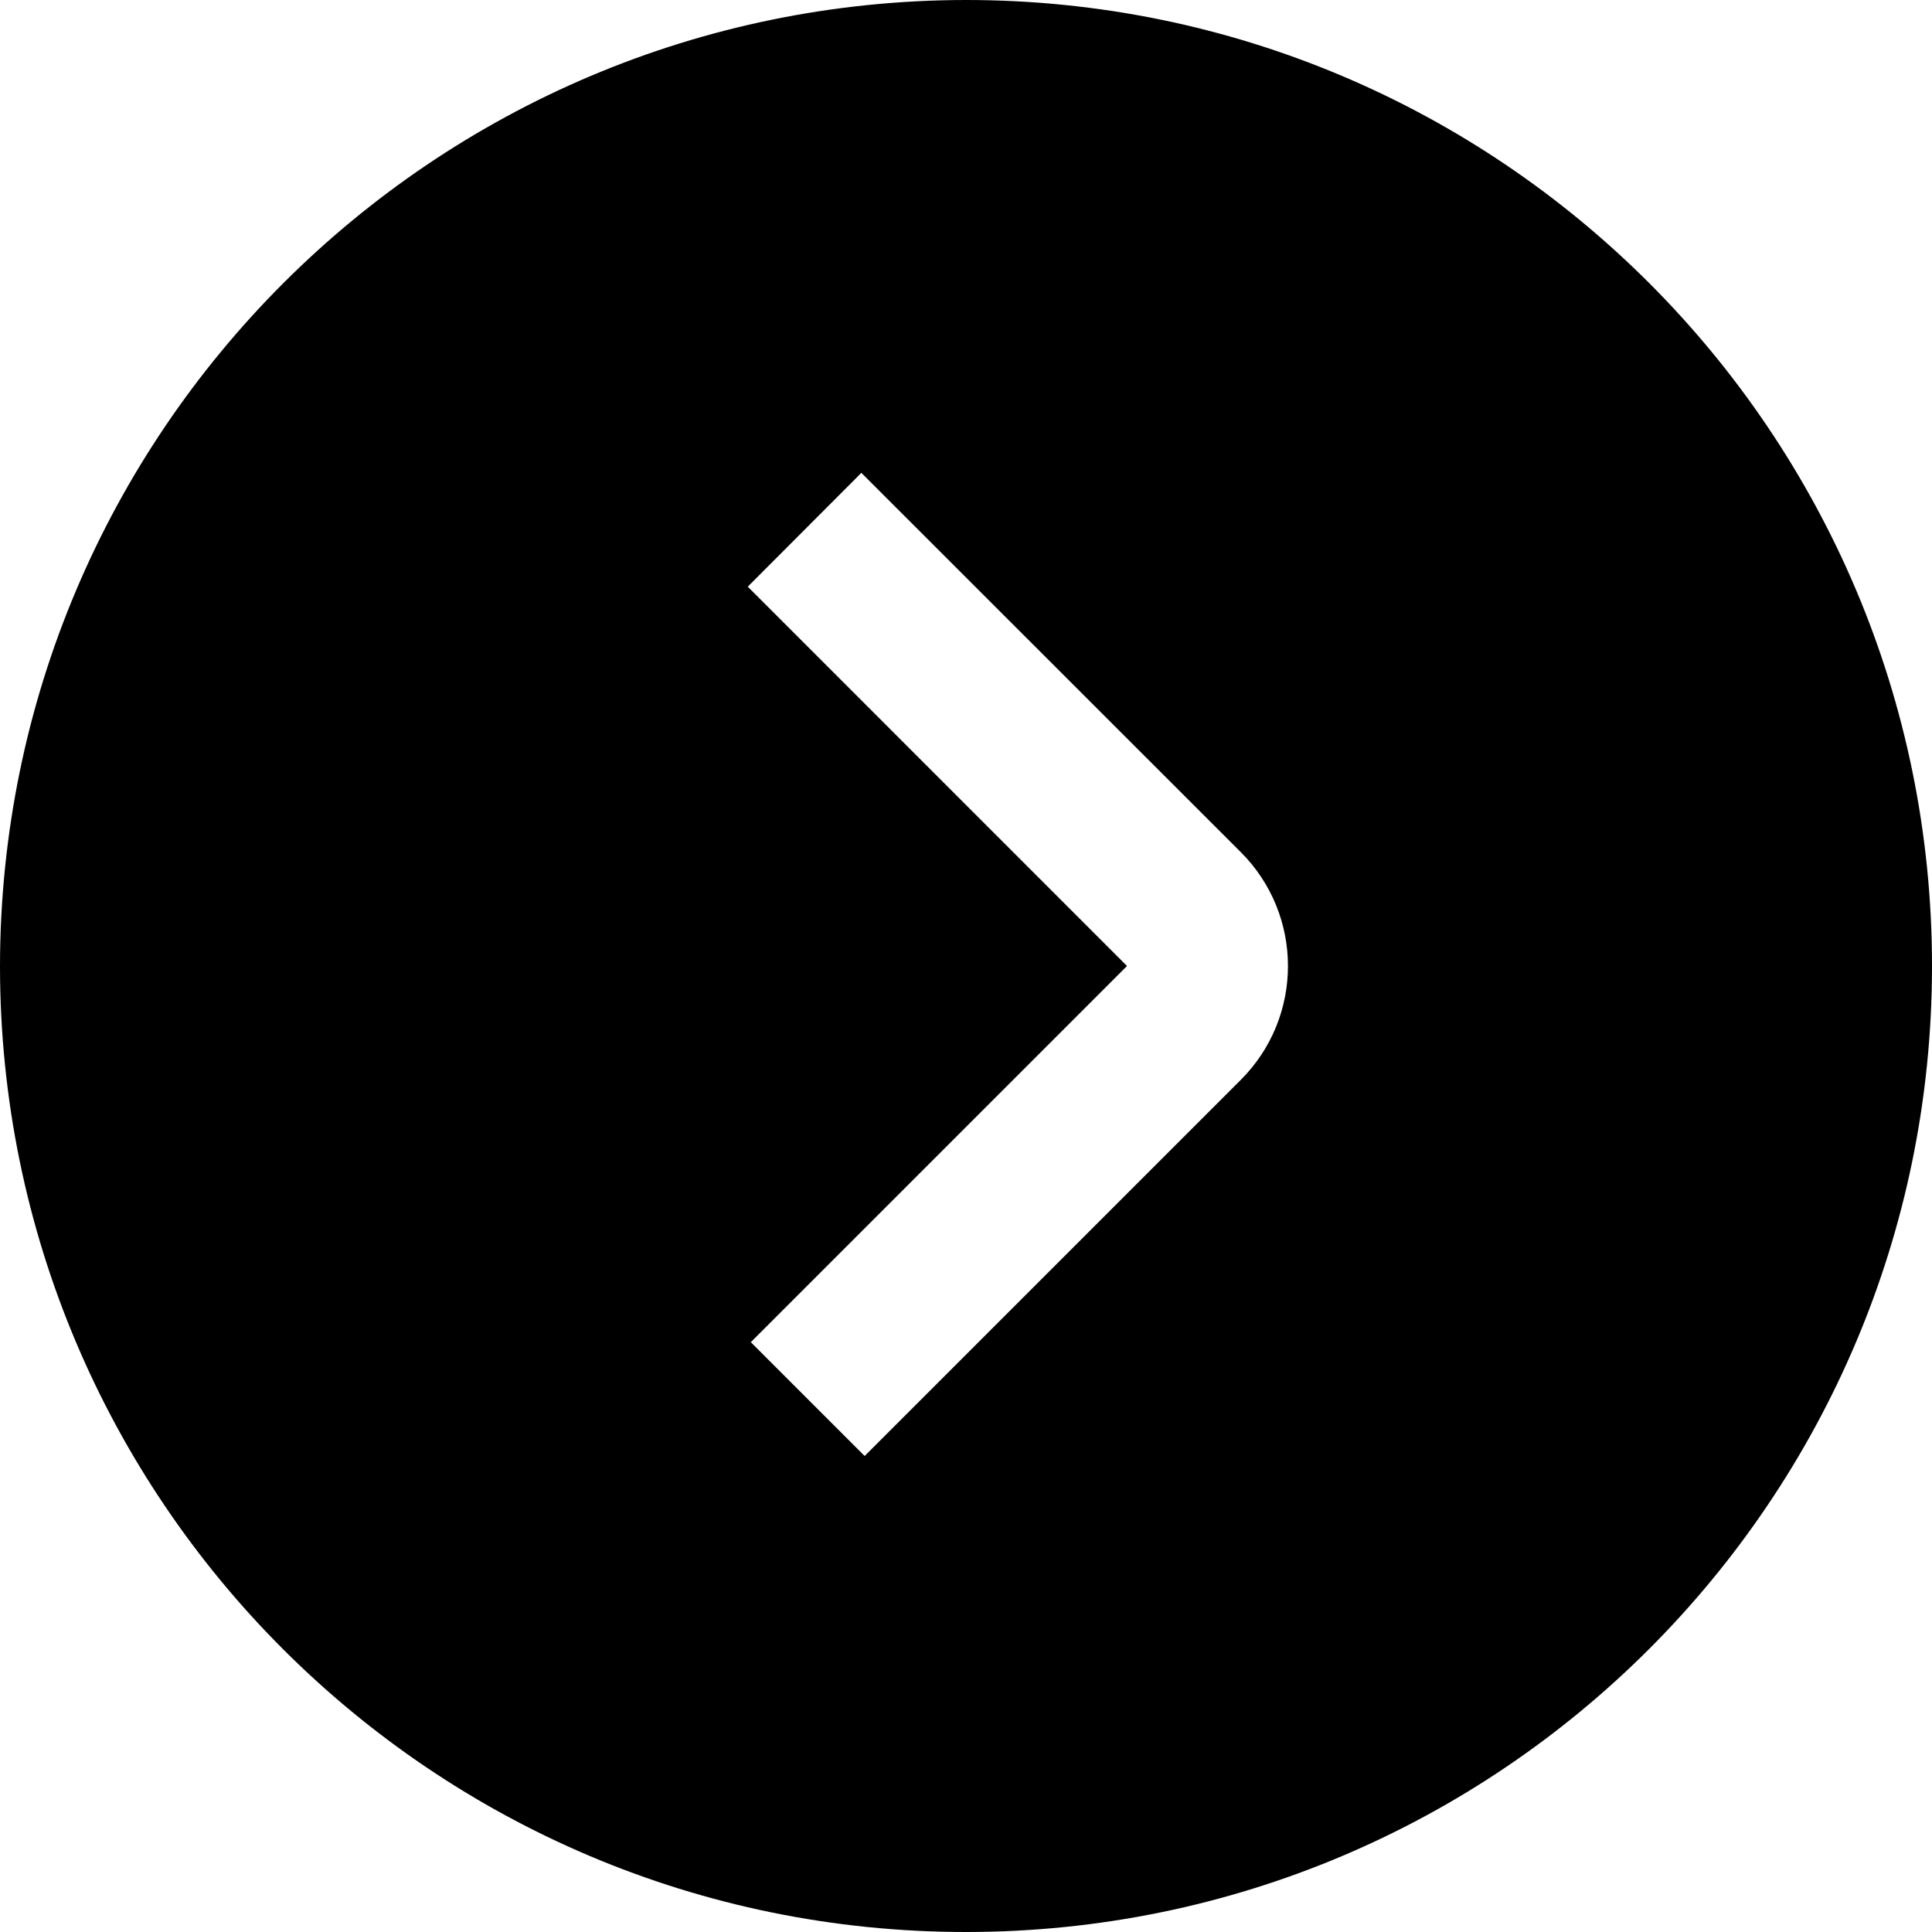
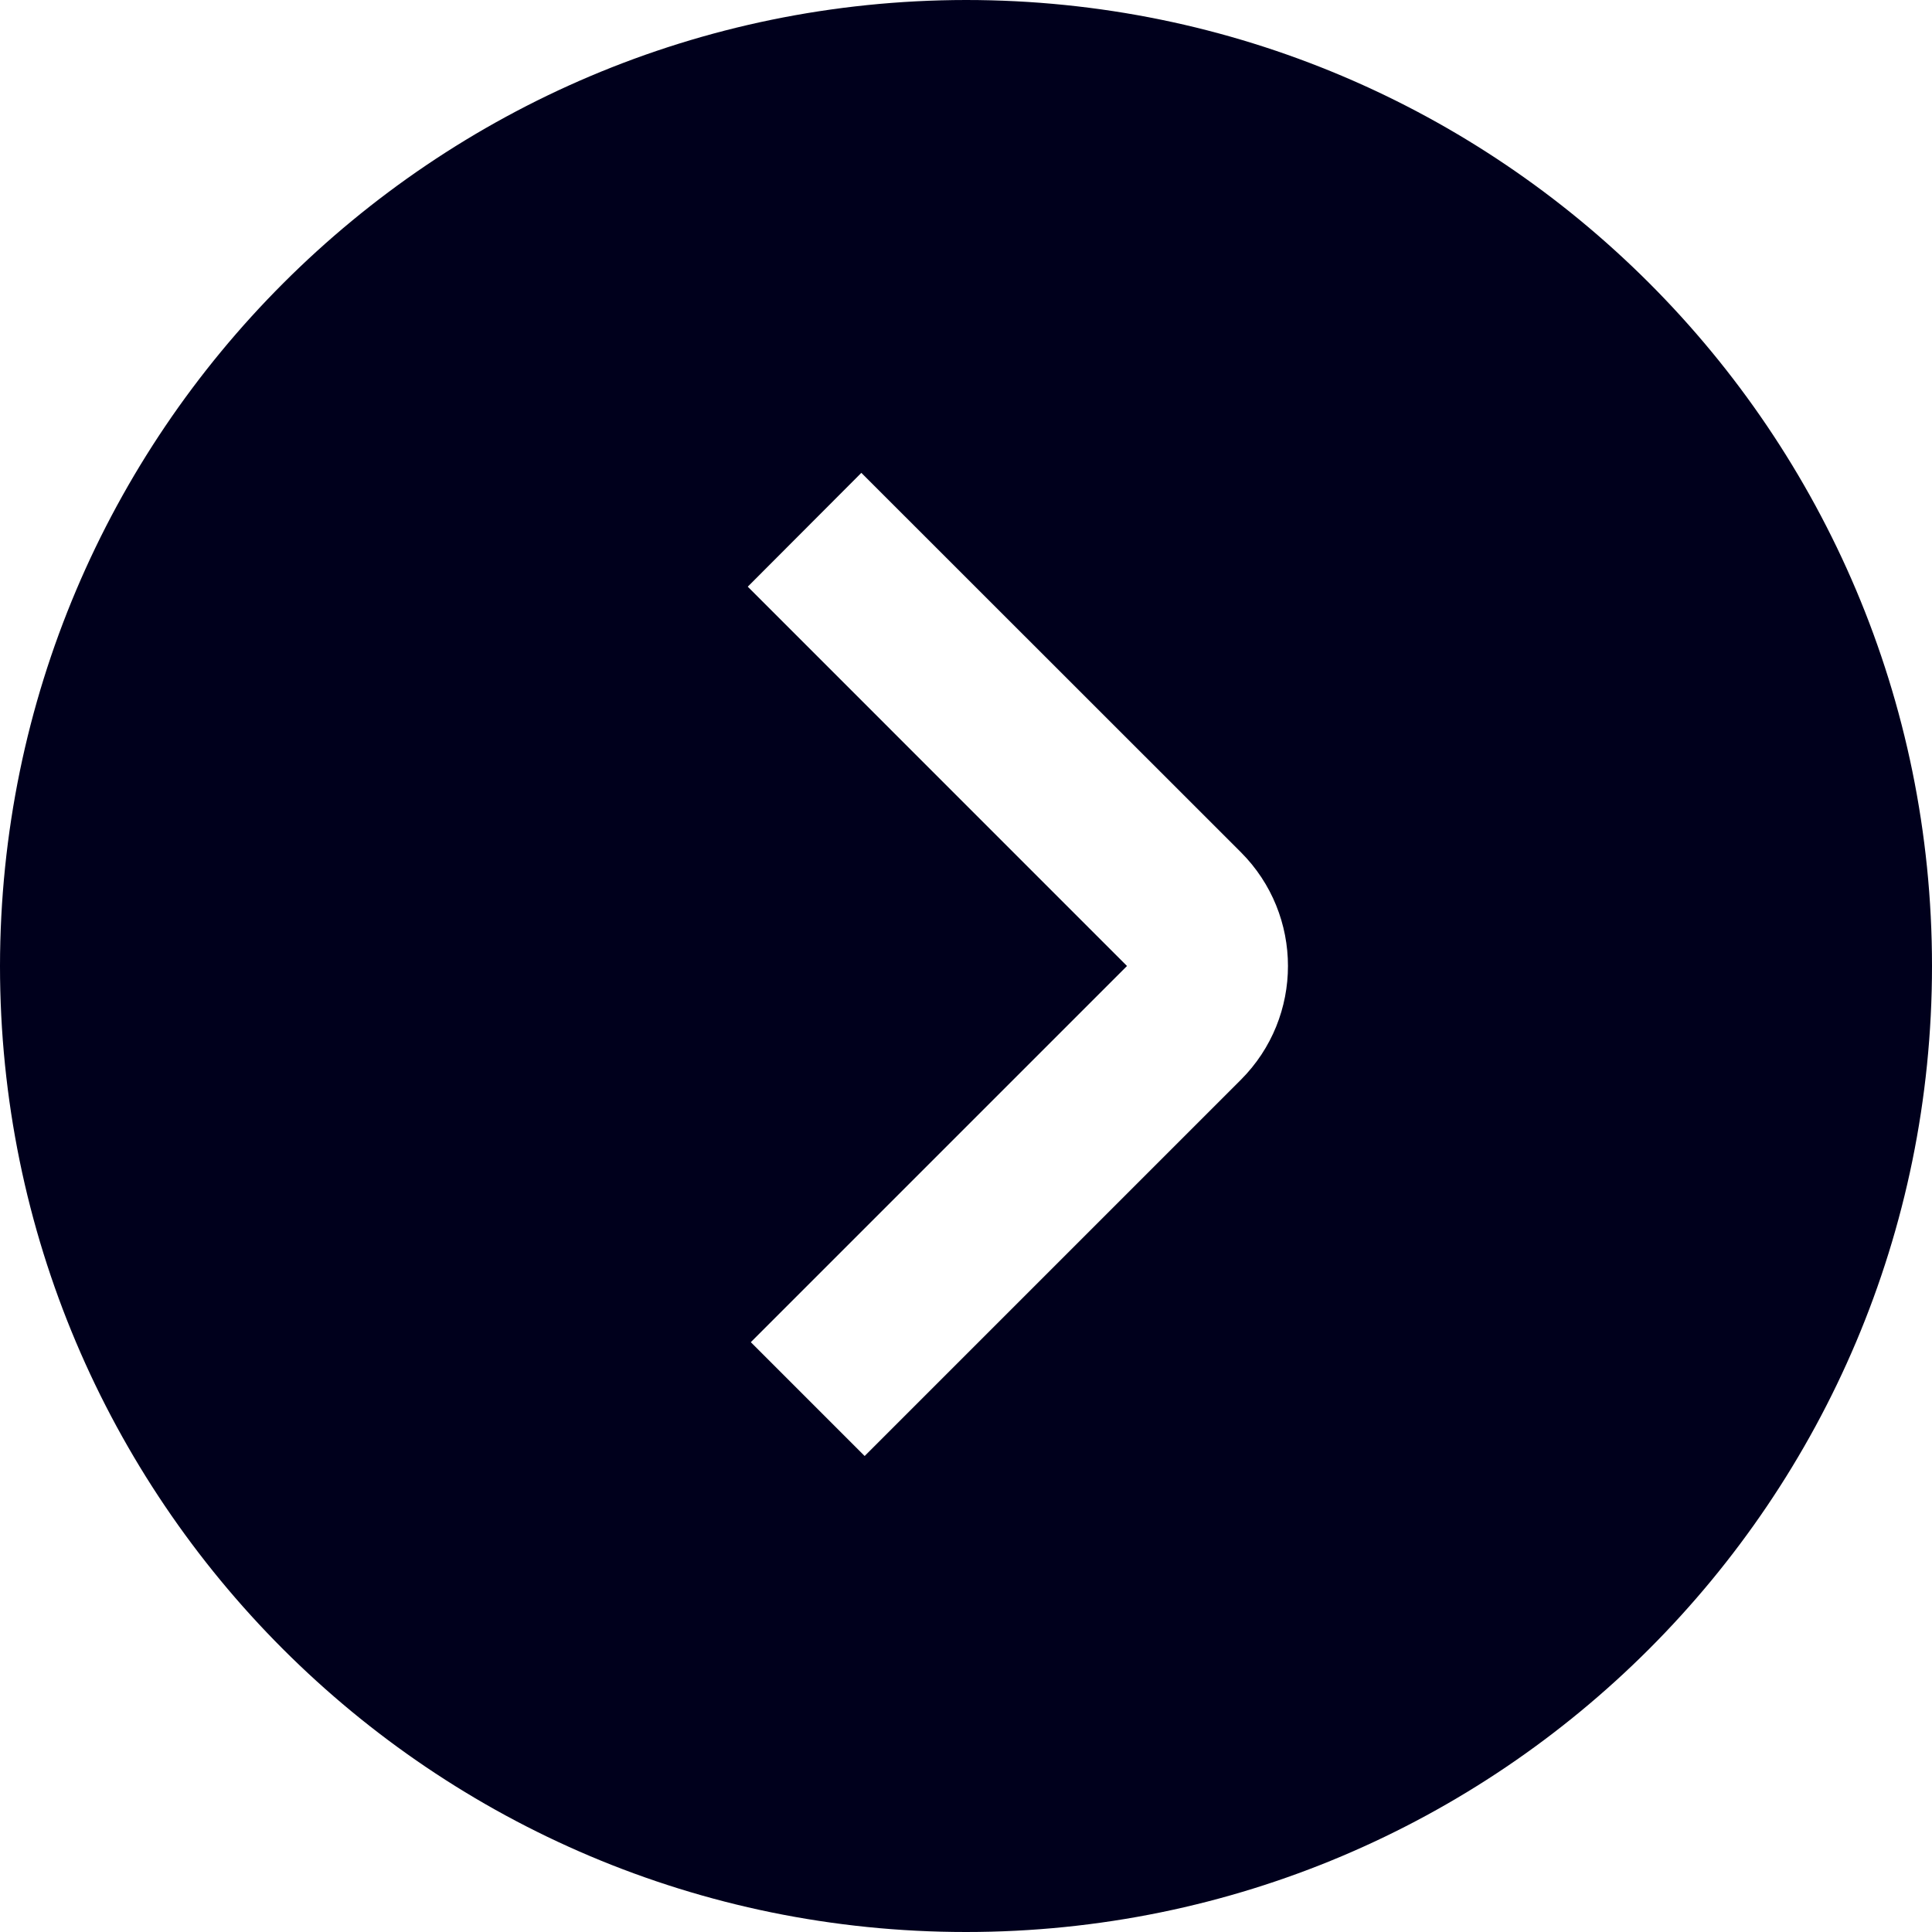
- <svg xmlns="http://www.w3.org/2000/svg" id="arrow-circle-down" viewBox="0 0 24 24" width="512" height="512">
+ <svg xmlns="http://www.w3.org/2000/svg" id="arrow-circle-down" viewBox="0 0 24 24" width="512" height="512" fill="#00001c">
  <path d="M0,12A12,12,0,1,0,12,0,12.013,12.013,0,0,0,0,12Zm15.414-1.414a2,2,0,0,1,0,2.828l-4.673,4.673L9.327,16.673,14,12,9.289,7.288,10.7,5.874Z" />
</svg>
